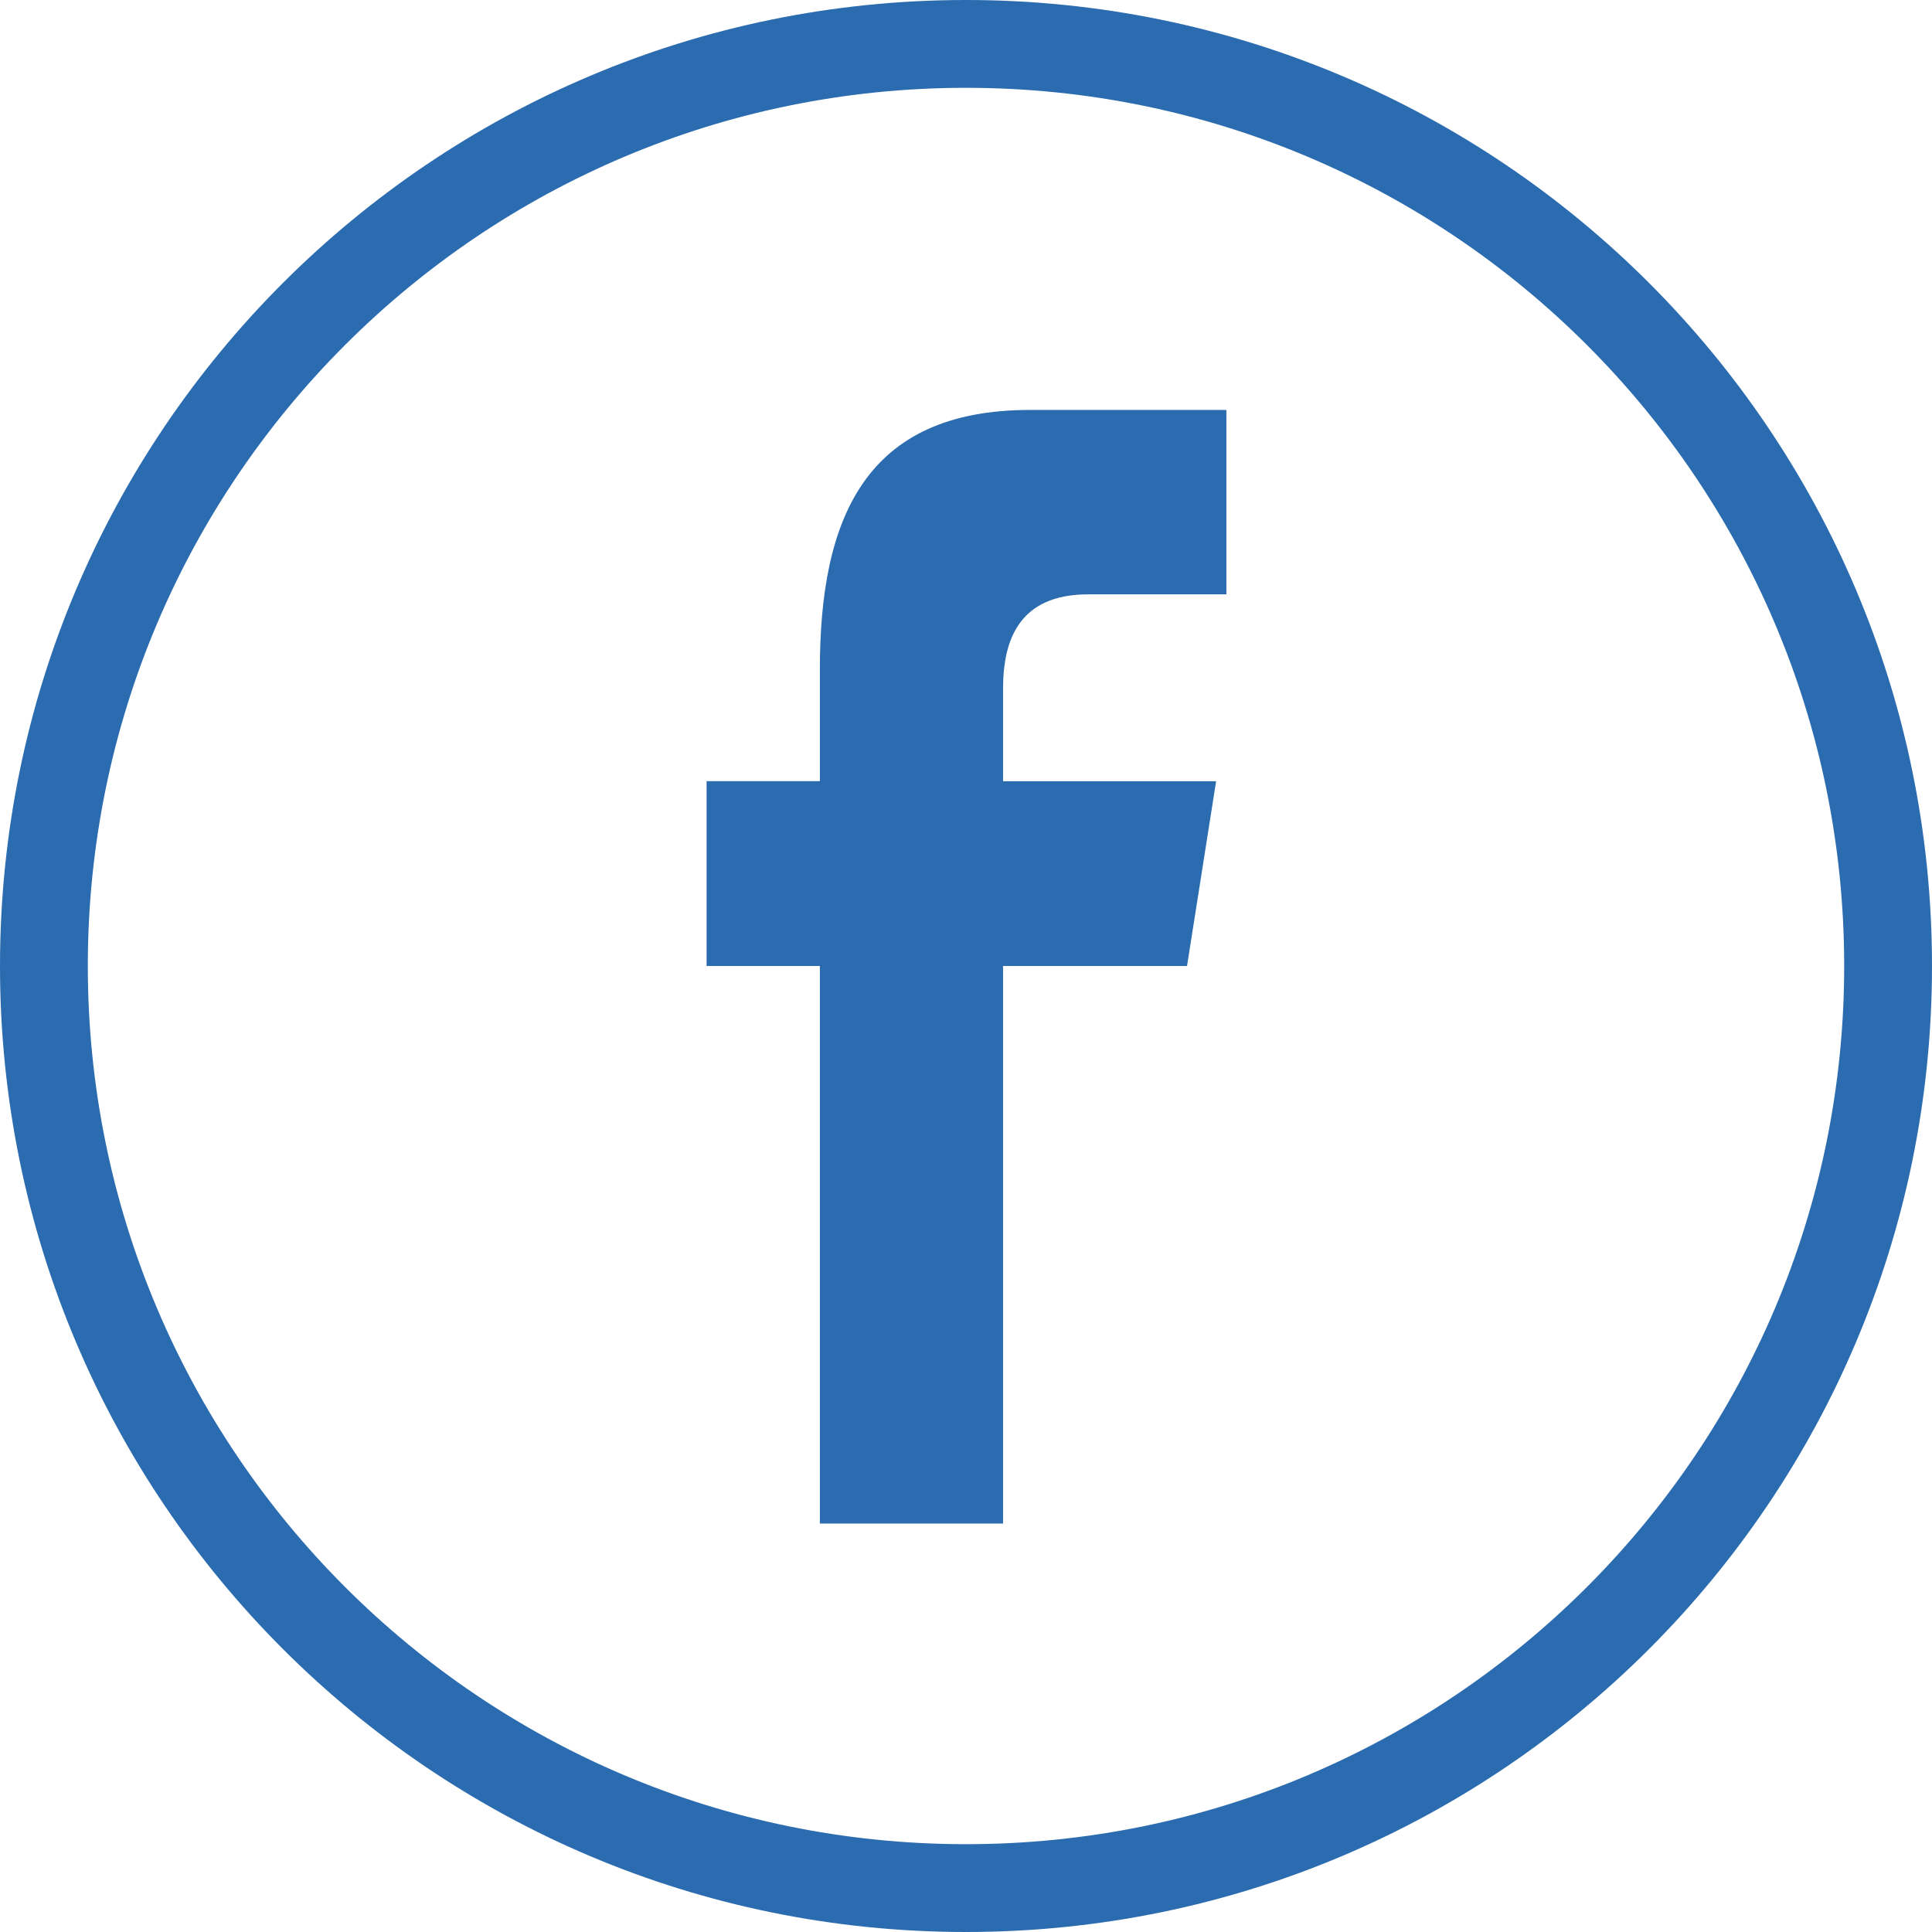
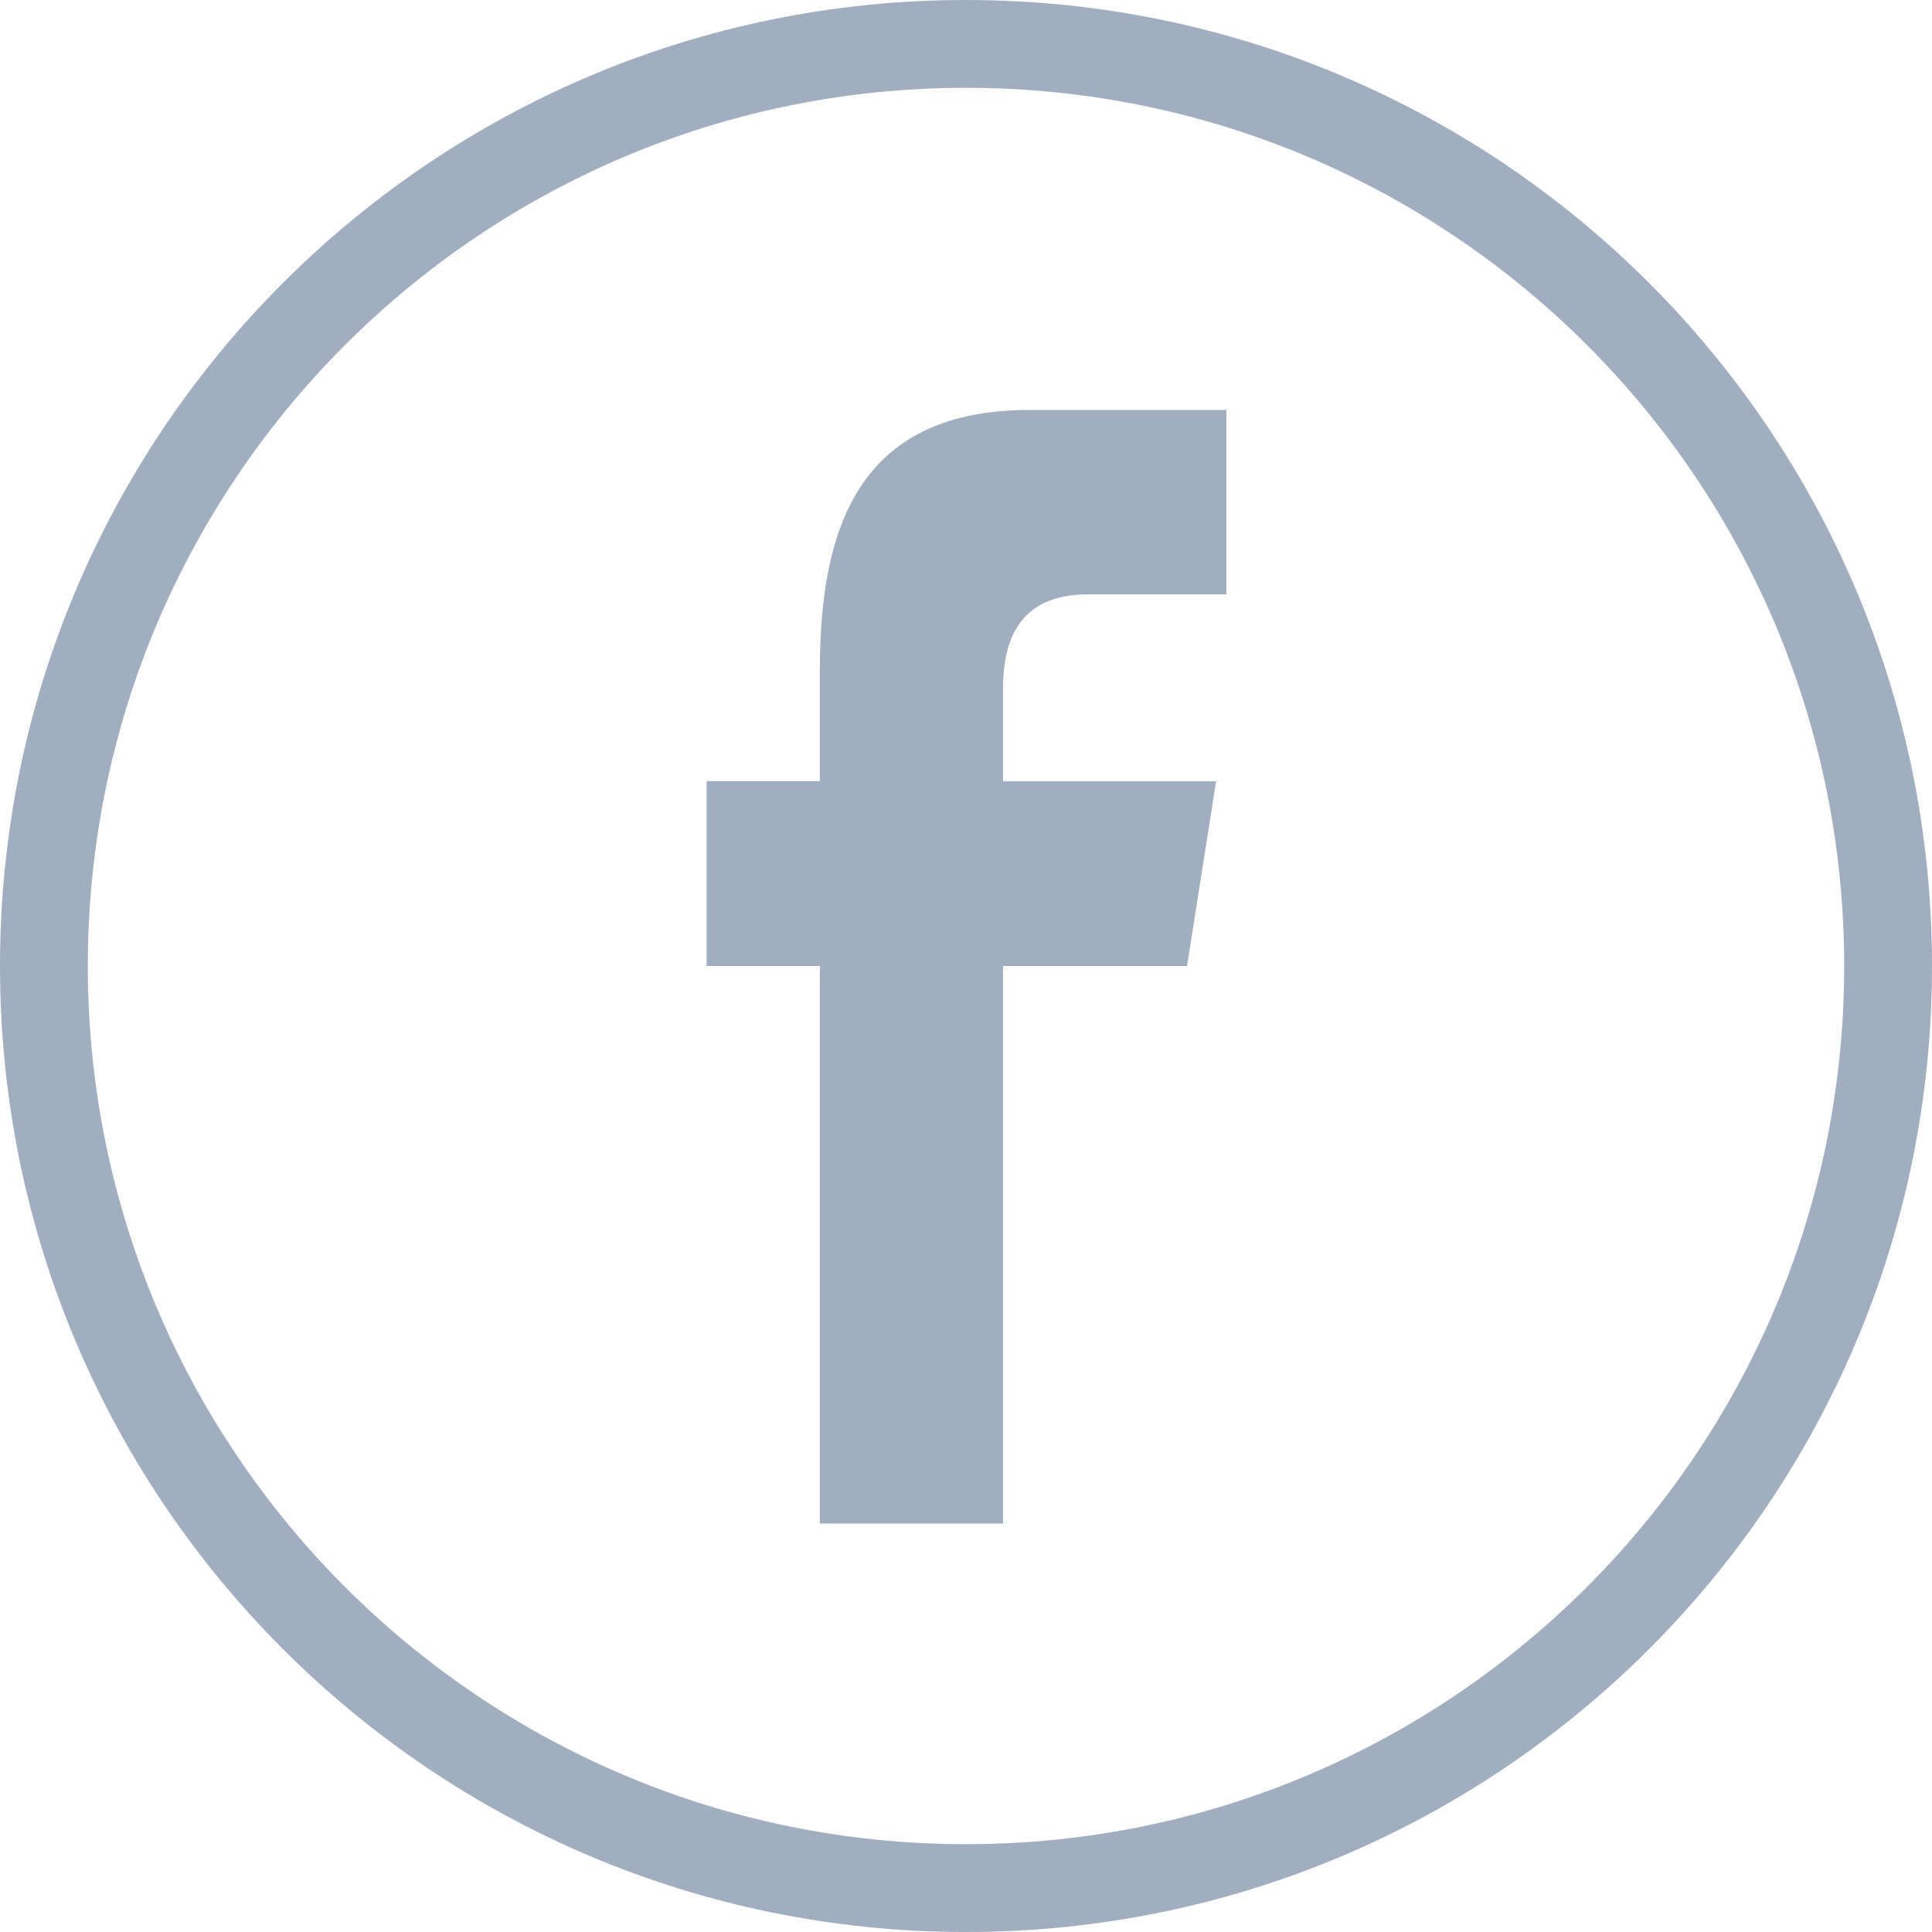
<svg xmlns="http://www.w3.org/2000/svg" version="1.1" id="Capa_1" x="0px" y="0px" width="612px" height="612px" viewBox="0 0 612 612" style="enable-background:new 0 0 612 612;" xml:space="preserve">
  <g>
    <g>
-       <path style="fill:#2b6cb0;" d="M612,306C612,137.004,474.995,0,306,0C137.004,0,0,137.004,0,306c0,168.995,137.004,306,306,306    C474.995,612,612,474.995,612,306z M27.818,306C27.818,152.36,152.36,27.818,306,27.818S584.182,152.36,584.182,306    S459.64,584.182,306,584.182S27.818,459.64,27.818,306z" />
-       <path style="fill:#2b6cb0;" d="M317.739,482.617V306h58.279l9.208-58.529h-67.487v-29.348c0-15.272,5.007-29.849,26.928-29.849h43.813v-58.418h-62.201    c-52.298,0-66.569,34.438-66.569,82.175v35.413h-35.885V306h35.885v176.617H317.739L317.739,482.617z" />
+       <path style="fill:#a0aec0;" d="M612,306C612,137.004,474.995,0,306,0C137.004,0,0,137.004,0,306c0,168.995,137.004,306,306,306    C474.995,612,612,474.995,612,306z M27.818,306C27.818,152.36,152.36,27.818,306,27.818S584.182,152.36,584.182,306    S459.64,584.182,306,584.182S27.818,459.64,27.818,306z" />
+       <path style="fill:#a0aec0;" d="M317.739,482.617V306h58.279l9.208-58.529h-67.487v-29.348c0-15.272,5.007-29.849,26.928-29.849h43.813v-58.418h-62.201    c-52.298,0-66.569,34.438-66.569,82.175v35.413h-35.885V306h35.885v176.617H317.739L317.739,482.617z" />
    </g>
  </g>
</svg>
